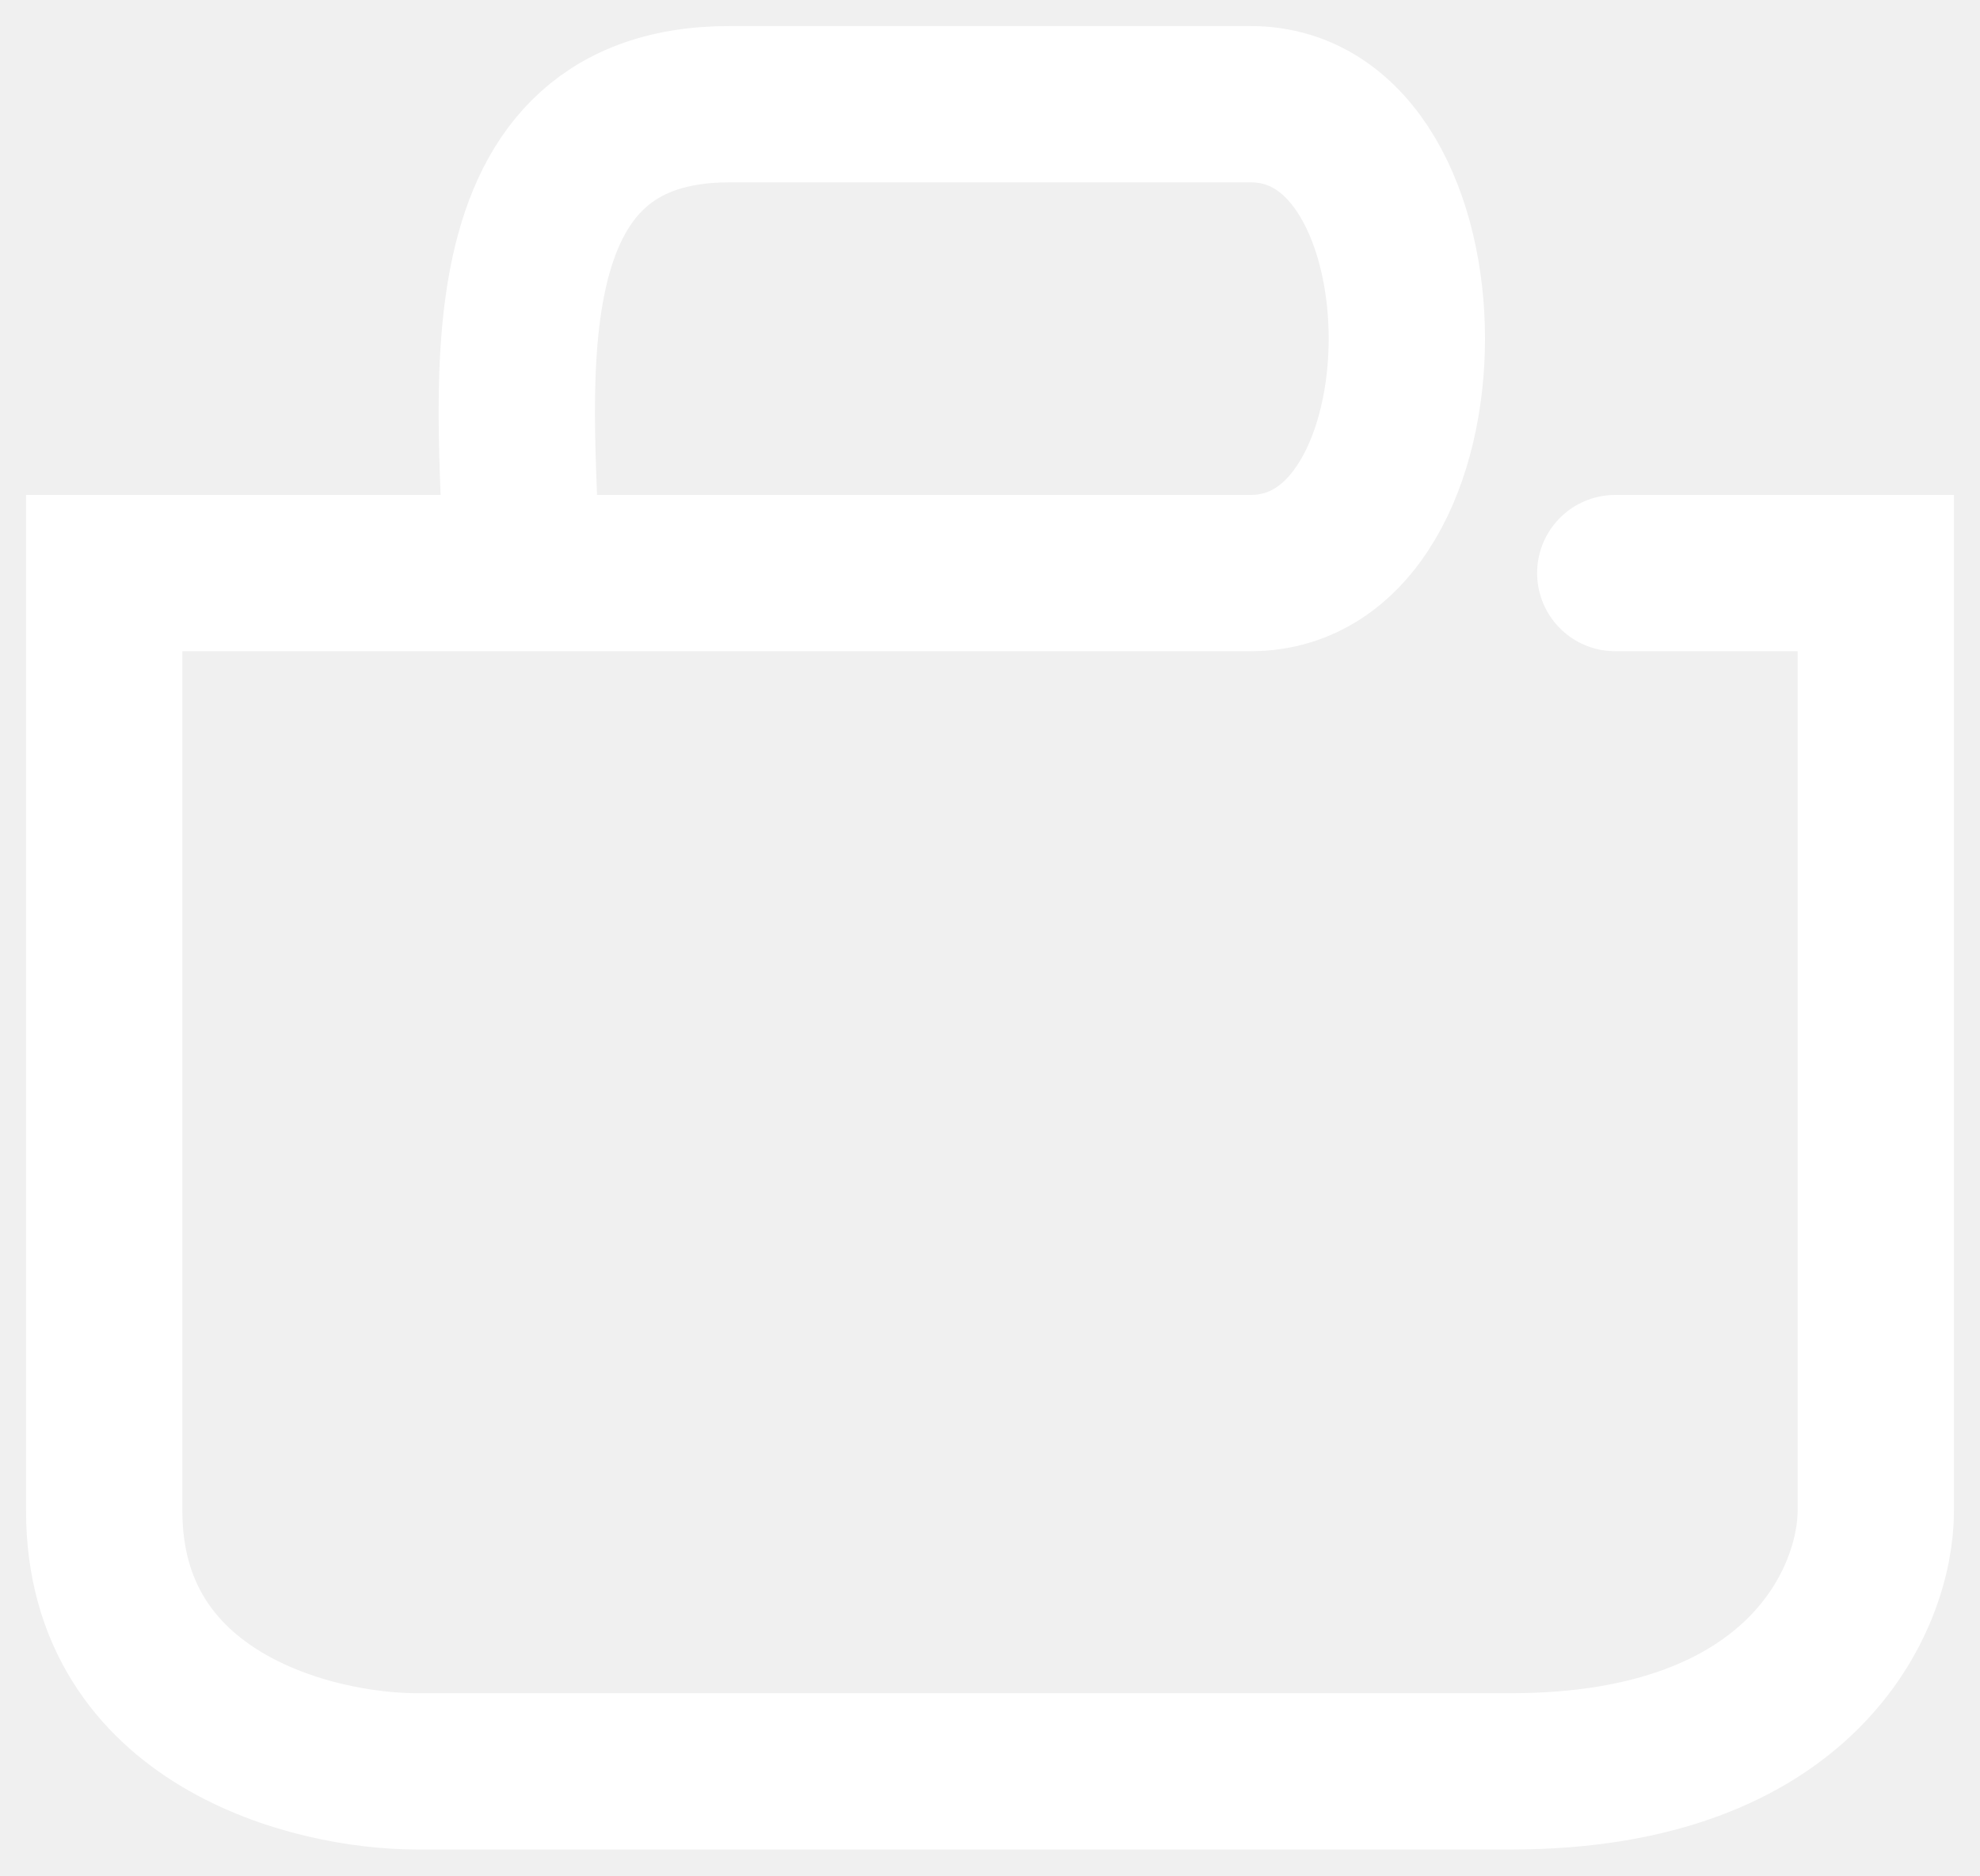
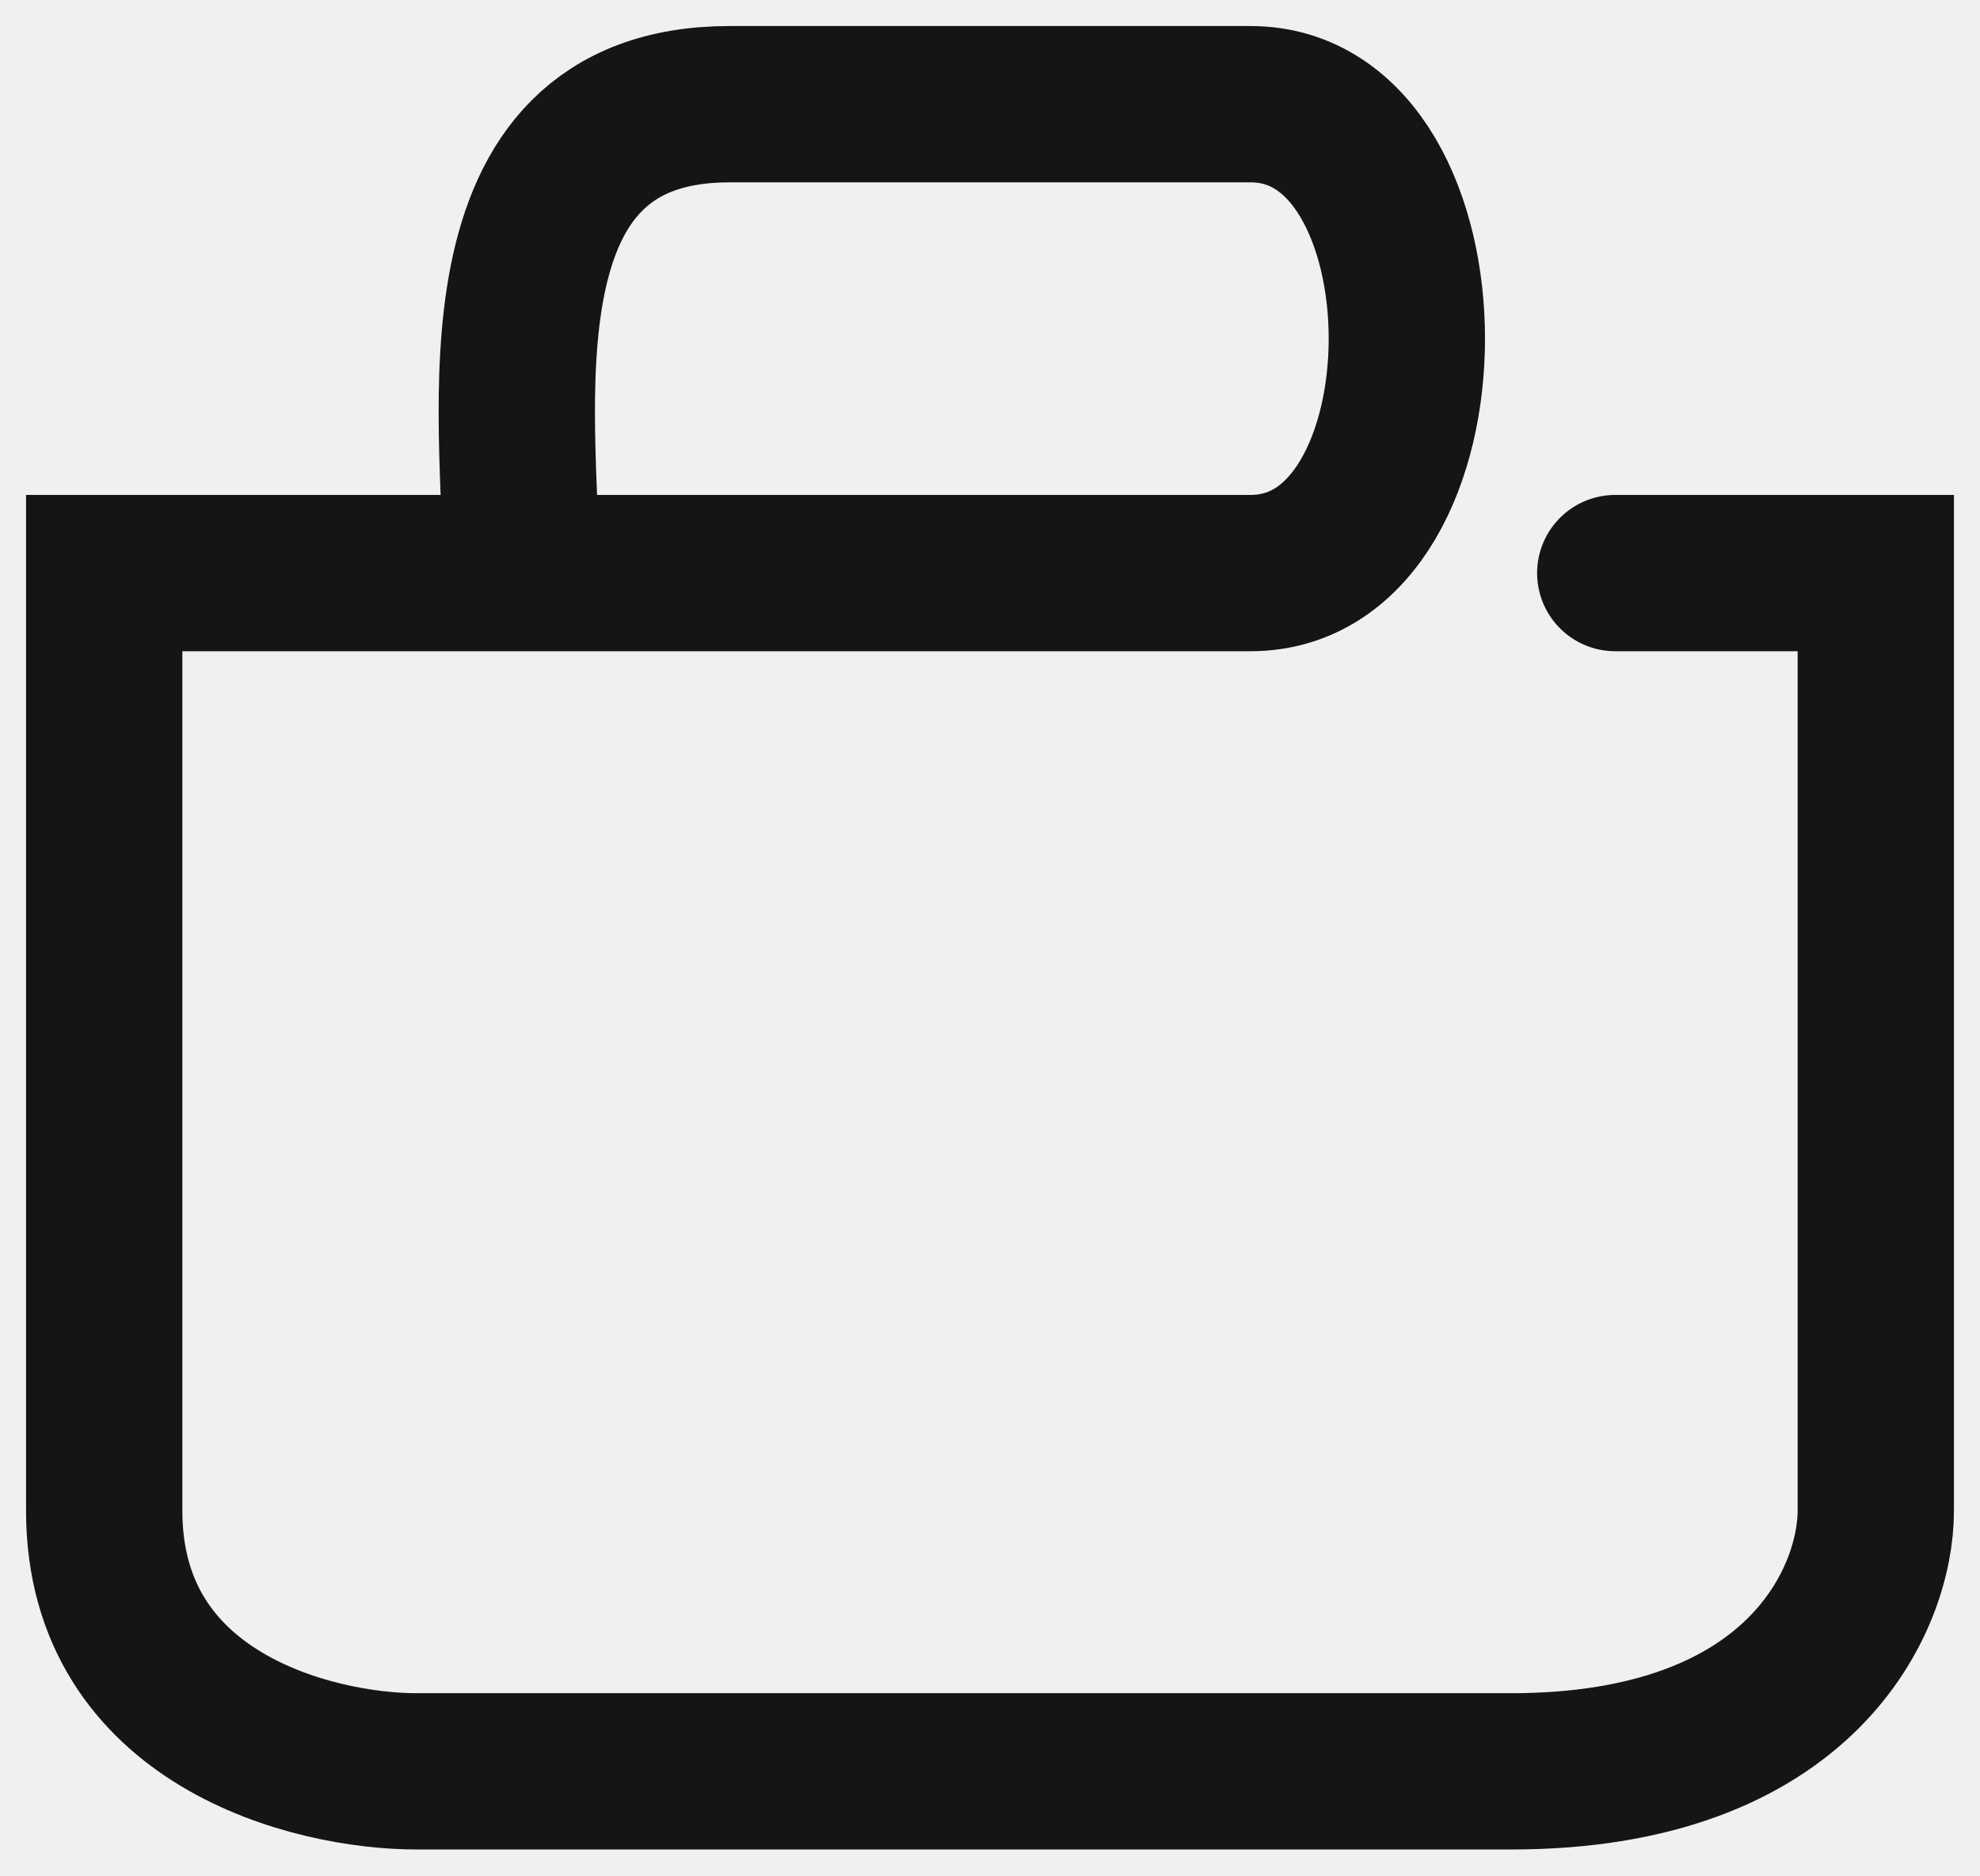
<svg xmlns="http://www.w3.org/2000/svg" width="19" height="18" viewBox="0 0 19 18" fill="none">
-   <path d="M5 5.5H1C1 7.667 1 12.5 1 14.5C1 16.5 3 17 4 17C6.333 17 11.7 17 14.5 17C17.3 17 18 15.333 18 14.5V5.5H15.5M5 5.5H12C14 5.5 14 1 12 1H7C4.5 1 5 4 5 5.5Z" stroke="white" stroke-width="1.5" stroke-linecap="round" />
+   <path d="M5 5.5H1C1 7.667 1 12.5 1 14.5C1 16.5 3 17 4 17C6.333 17 11.7 17 14.5 17C17.3 17 18 15.333 18 14.5V5.5H15.5M5 5.5H12C14 5.5 14 1 12 1H7C4.5 1 5 4 5 5.5Z" stroke="#151515" stroke-width="1.5" stroke-linecap="round" />
</svg>
